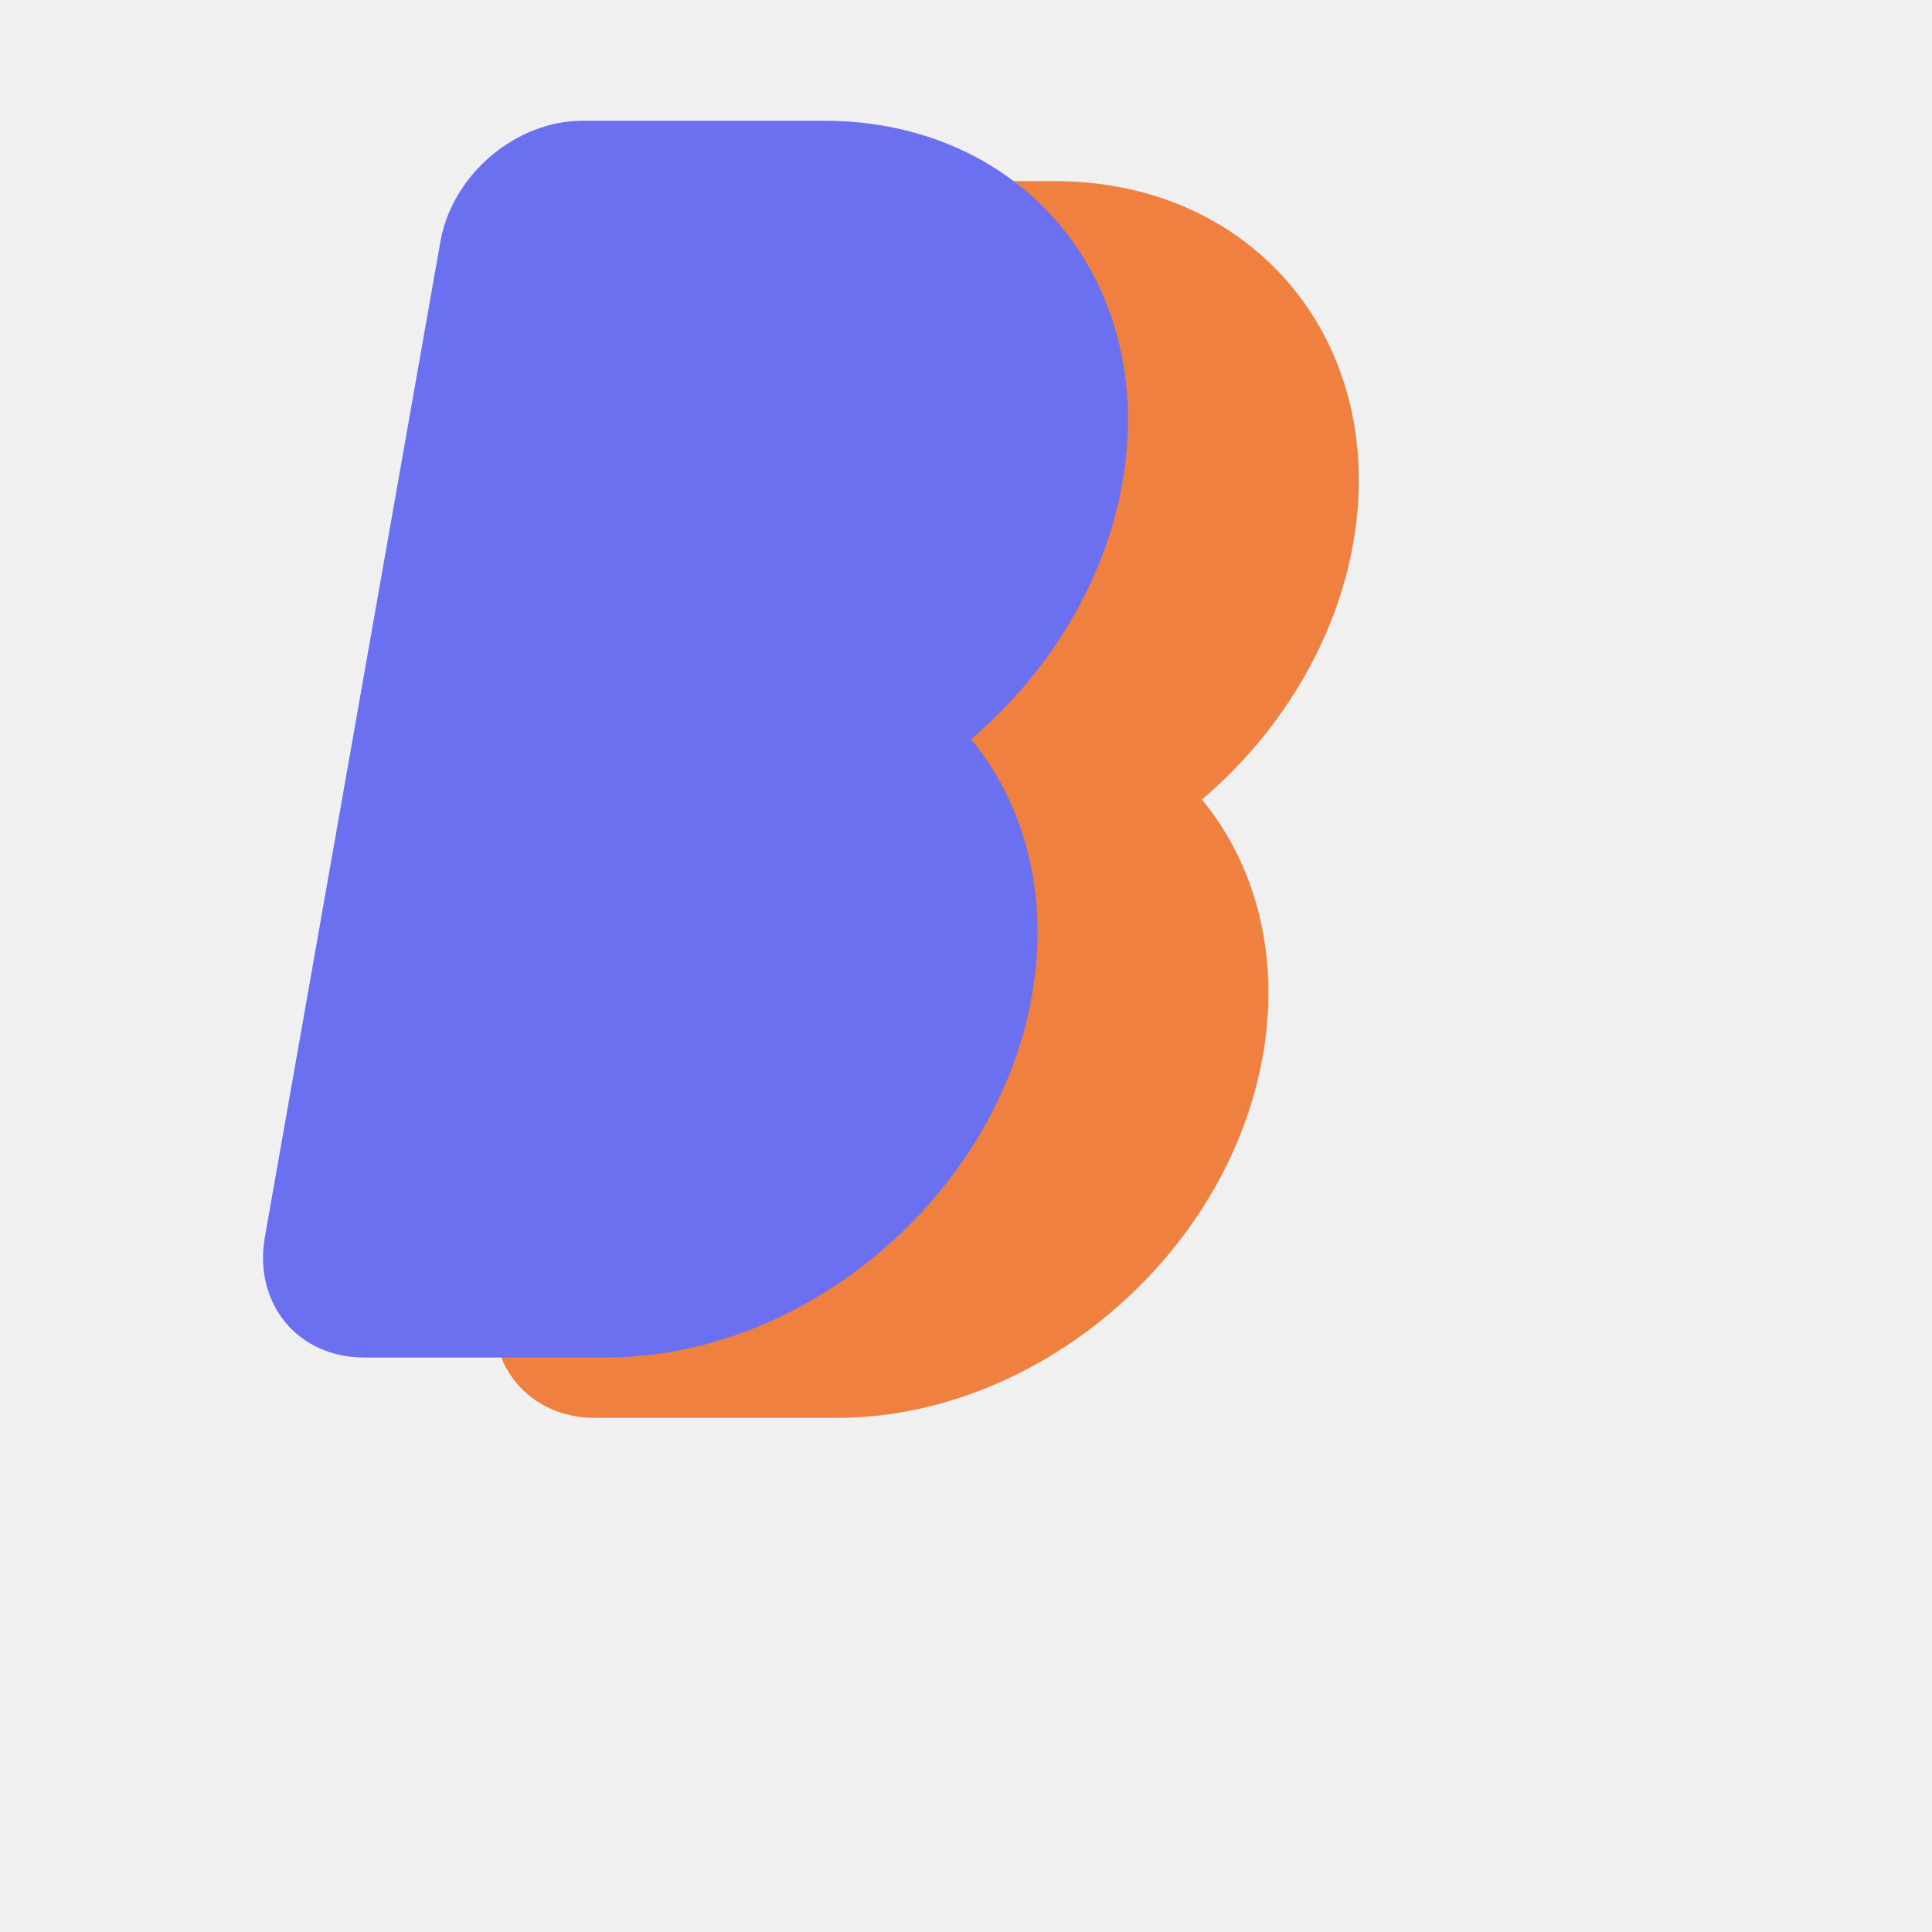
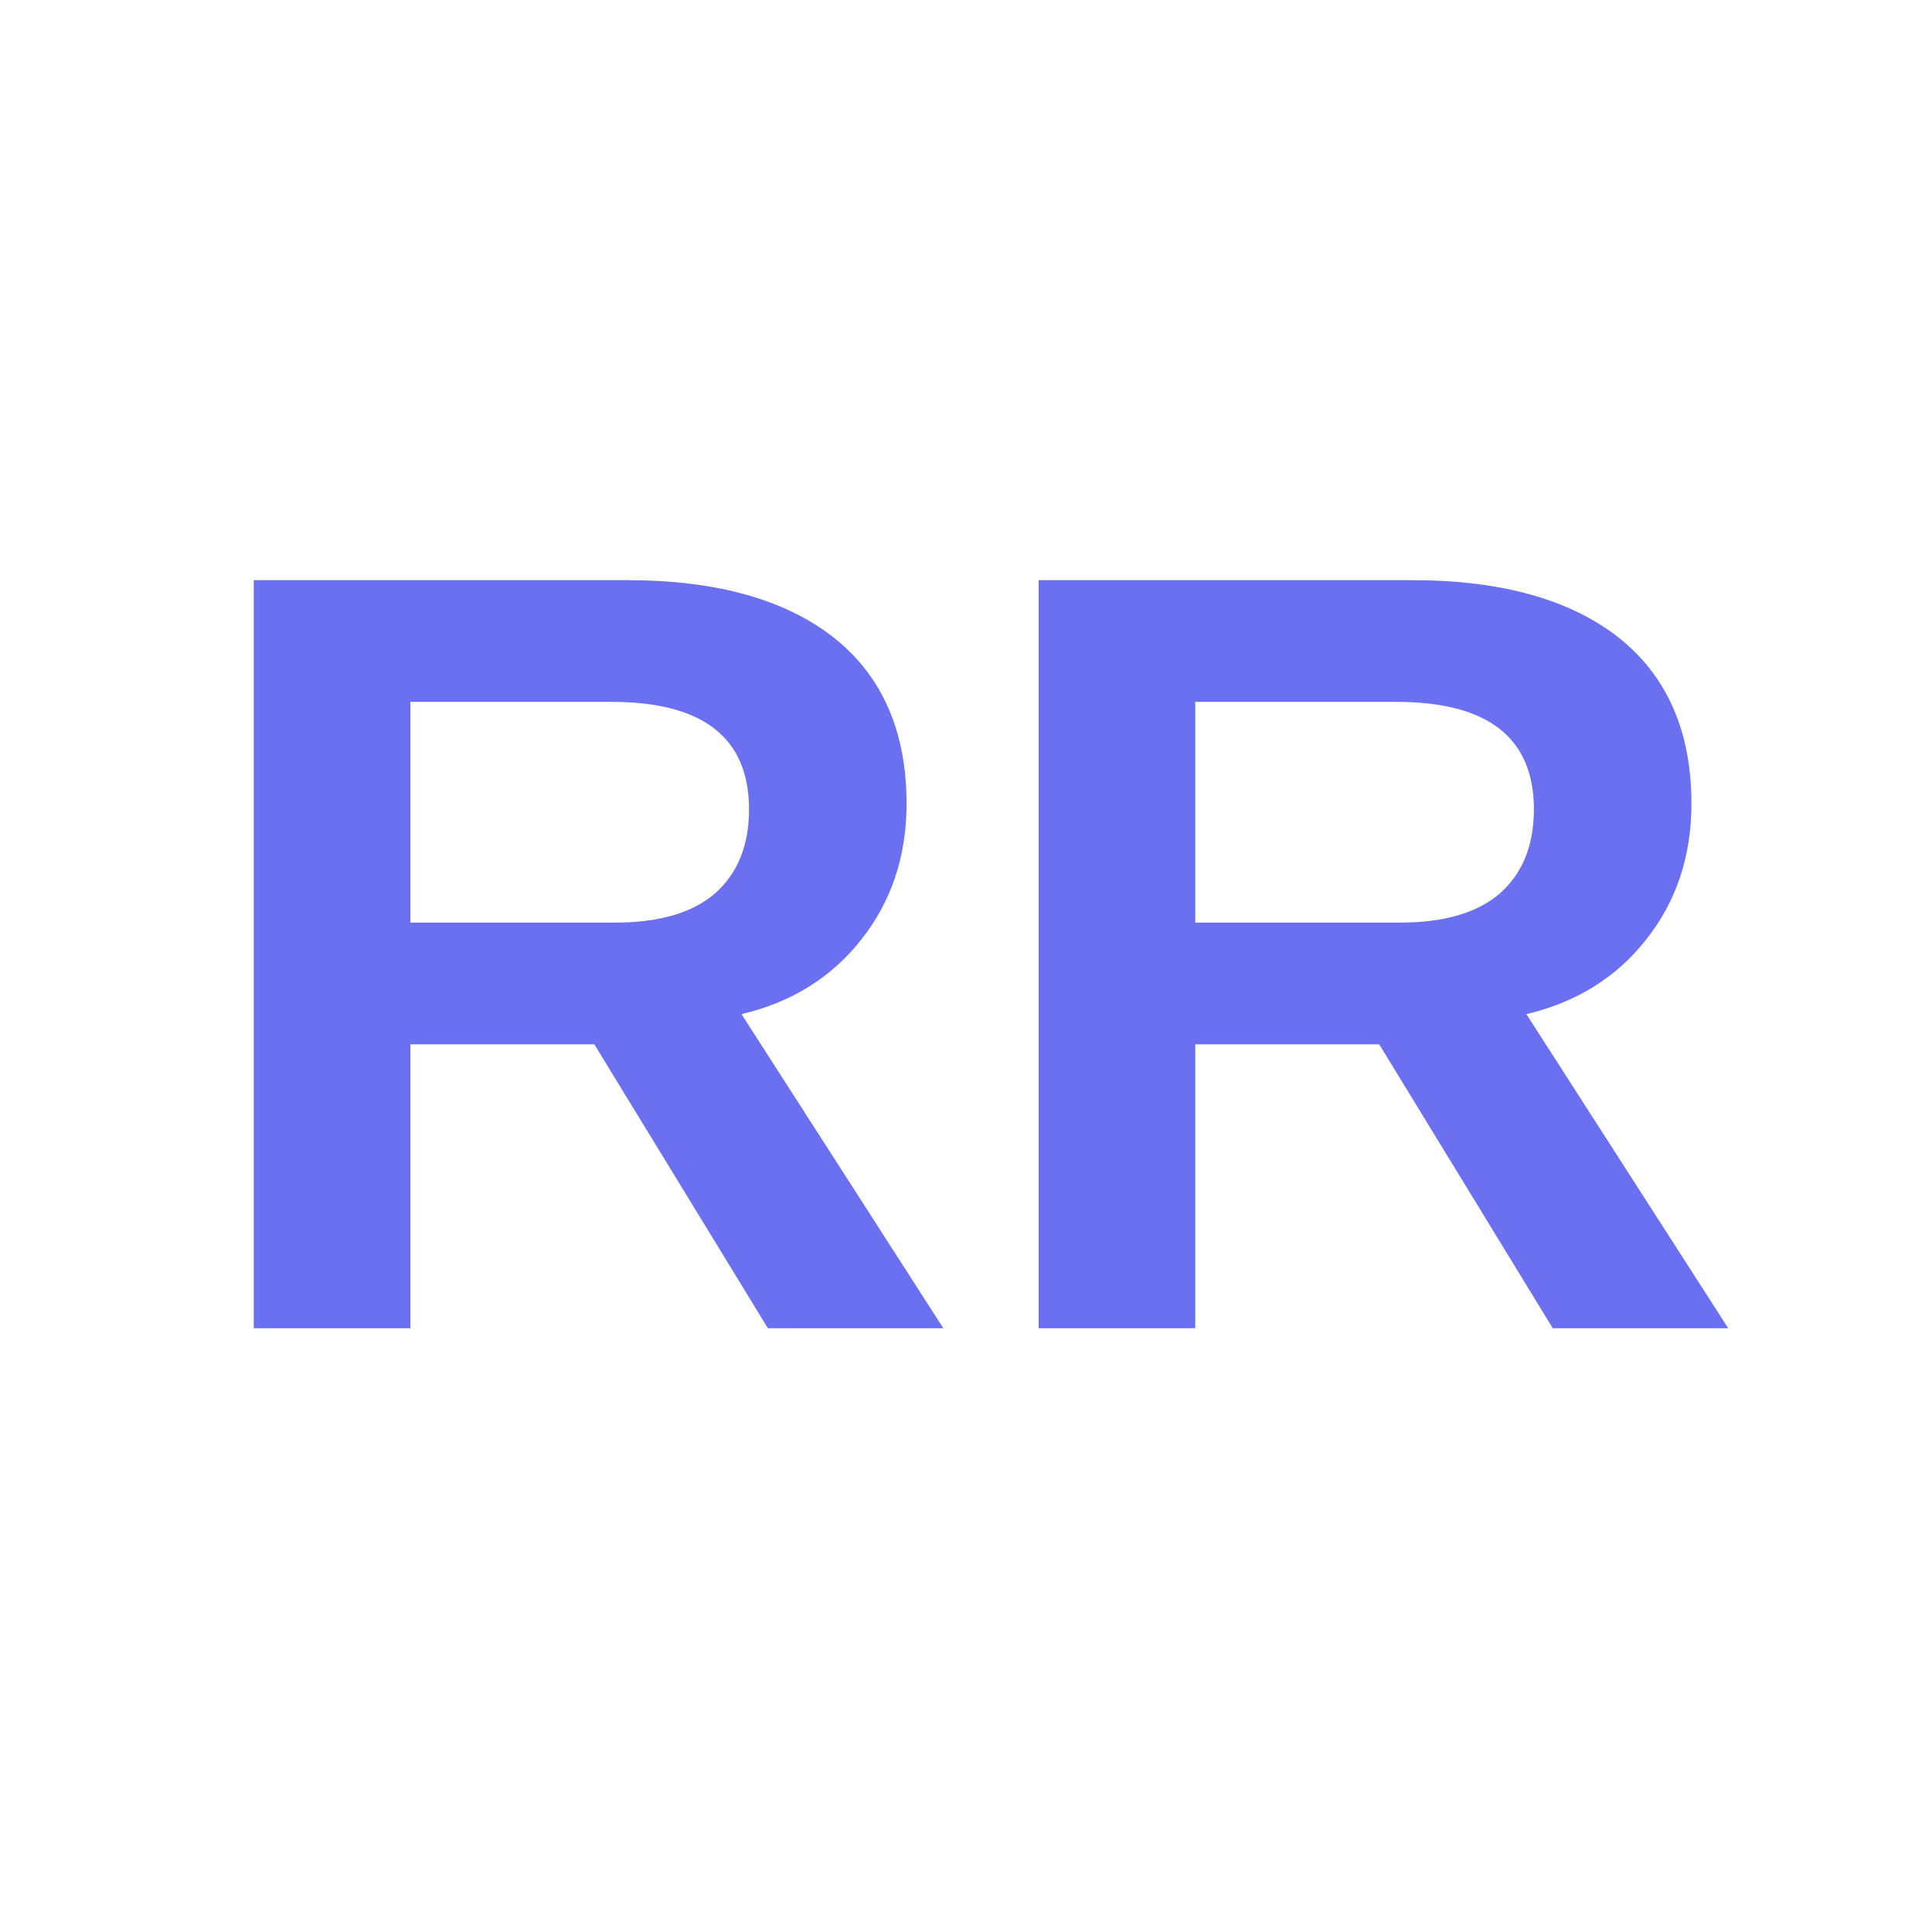
- <svg xmlns="http://www.w3.org/2000/svg" width="32" height="32" viewBox="0 0 32 32" fill="none">
-   <path d="M10 4C10 2.895 10.895 2 12 2H16C19.314 2 22 4.686 22 8C22 9.591 21.368 11.117 20.243 12.243C21.368 13.368 22 14.894 22 16.485C22 19.799 19.314 22.485 16 22.485H12C10.895 22.485 10 21.59 10 20.485V4Z" fill="#F08040" transform="skewX(-10) translate(2, 1)" />
-   <path d="M8 4C8 2.895 8.895 2 10 2H14C17.314 2 20 4.686 20 8C20 9.591 19.368 11.117 18.243 12.243C19.368 13.368 20 14.894 20 16.485C20 19.799 17.314 22.485 14 22.485H10C8.895 22.485 8 21.59 8 20.485V4Z" fill="#6A70F0" transform="skewX(-10)" />
+ <svg xmlns="http://www.w3.org/2000/svg" width="32" height="32" viewBox="0 0 32 32">
+   <rect width="32" height="32" fill="#ffffff" />
+   <text x="16" y="22" font-family="Arial, sans-serif" font-size="18" font-weight="bold" text-anchor="middle" fill="#6A70F0">RR</text>
</svg>
